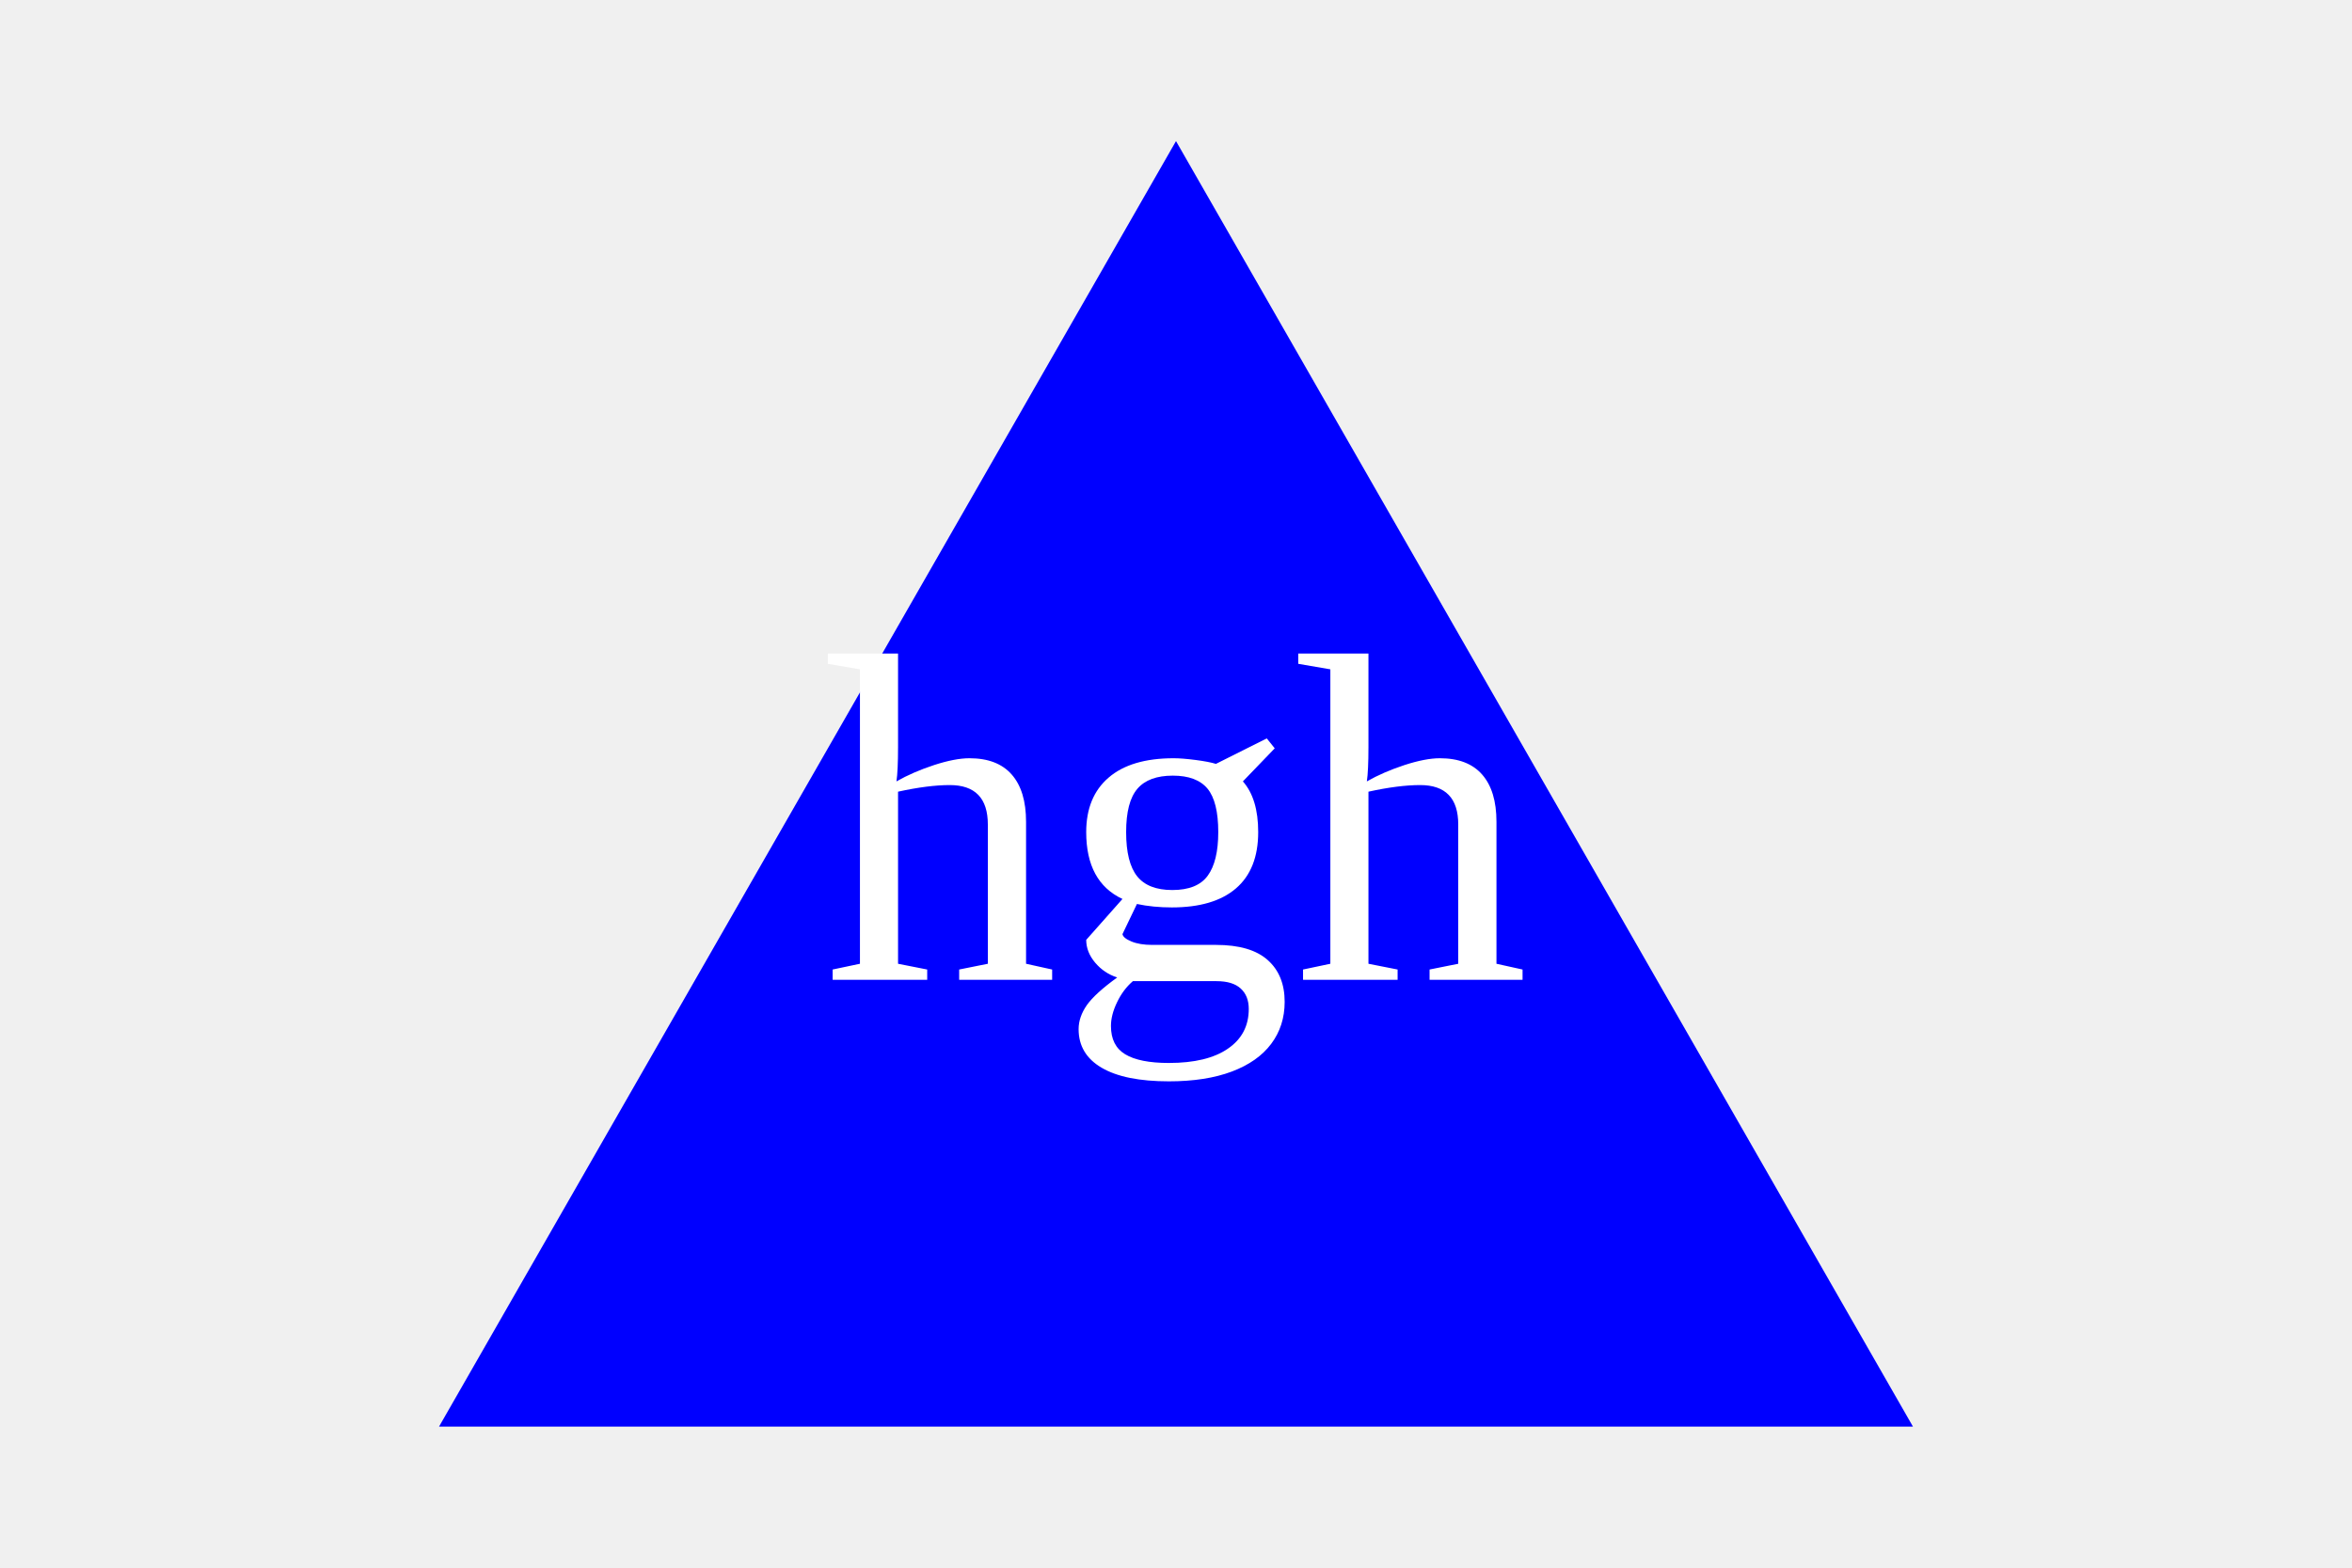
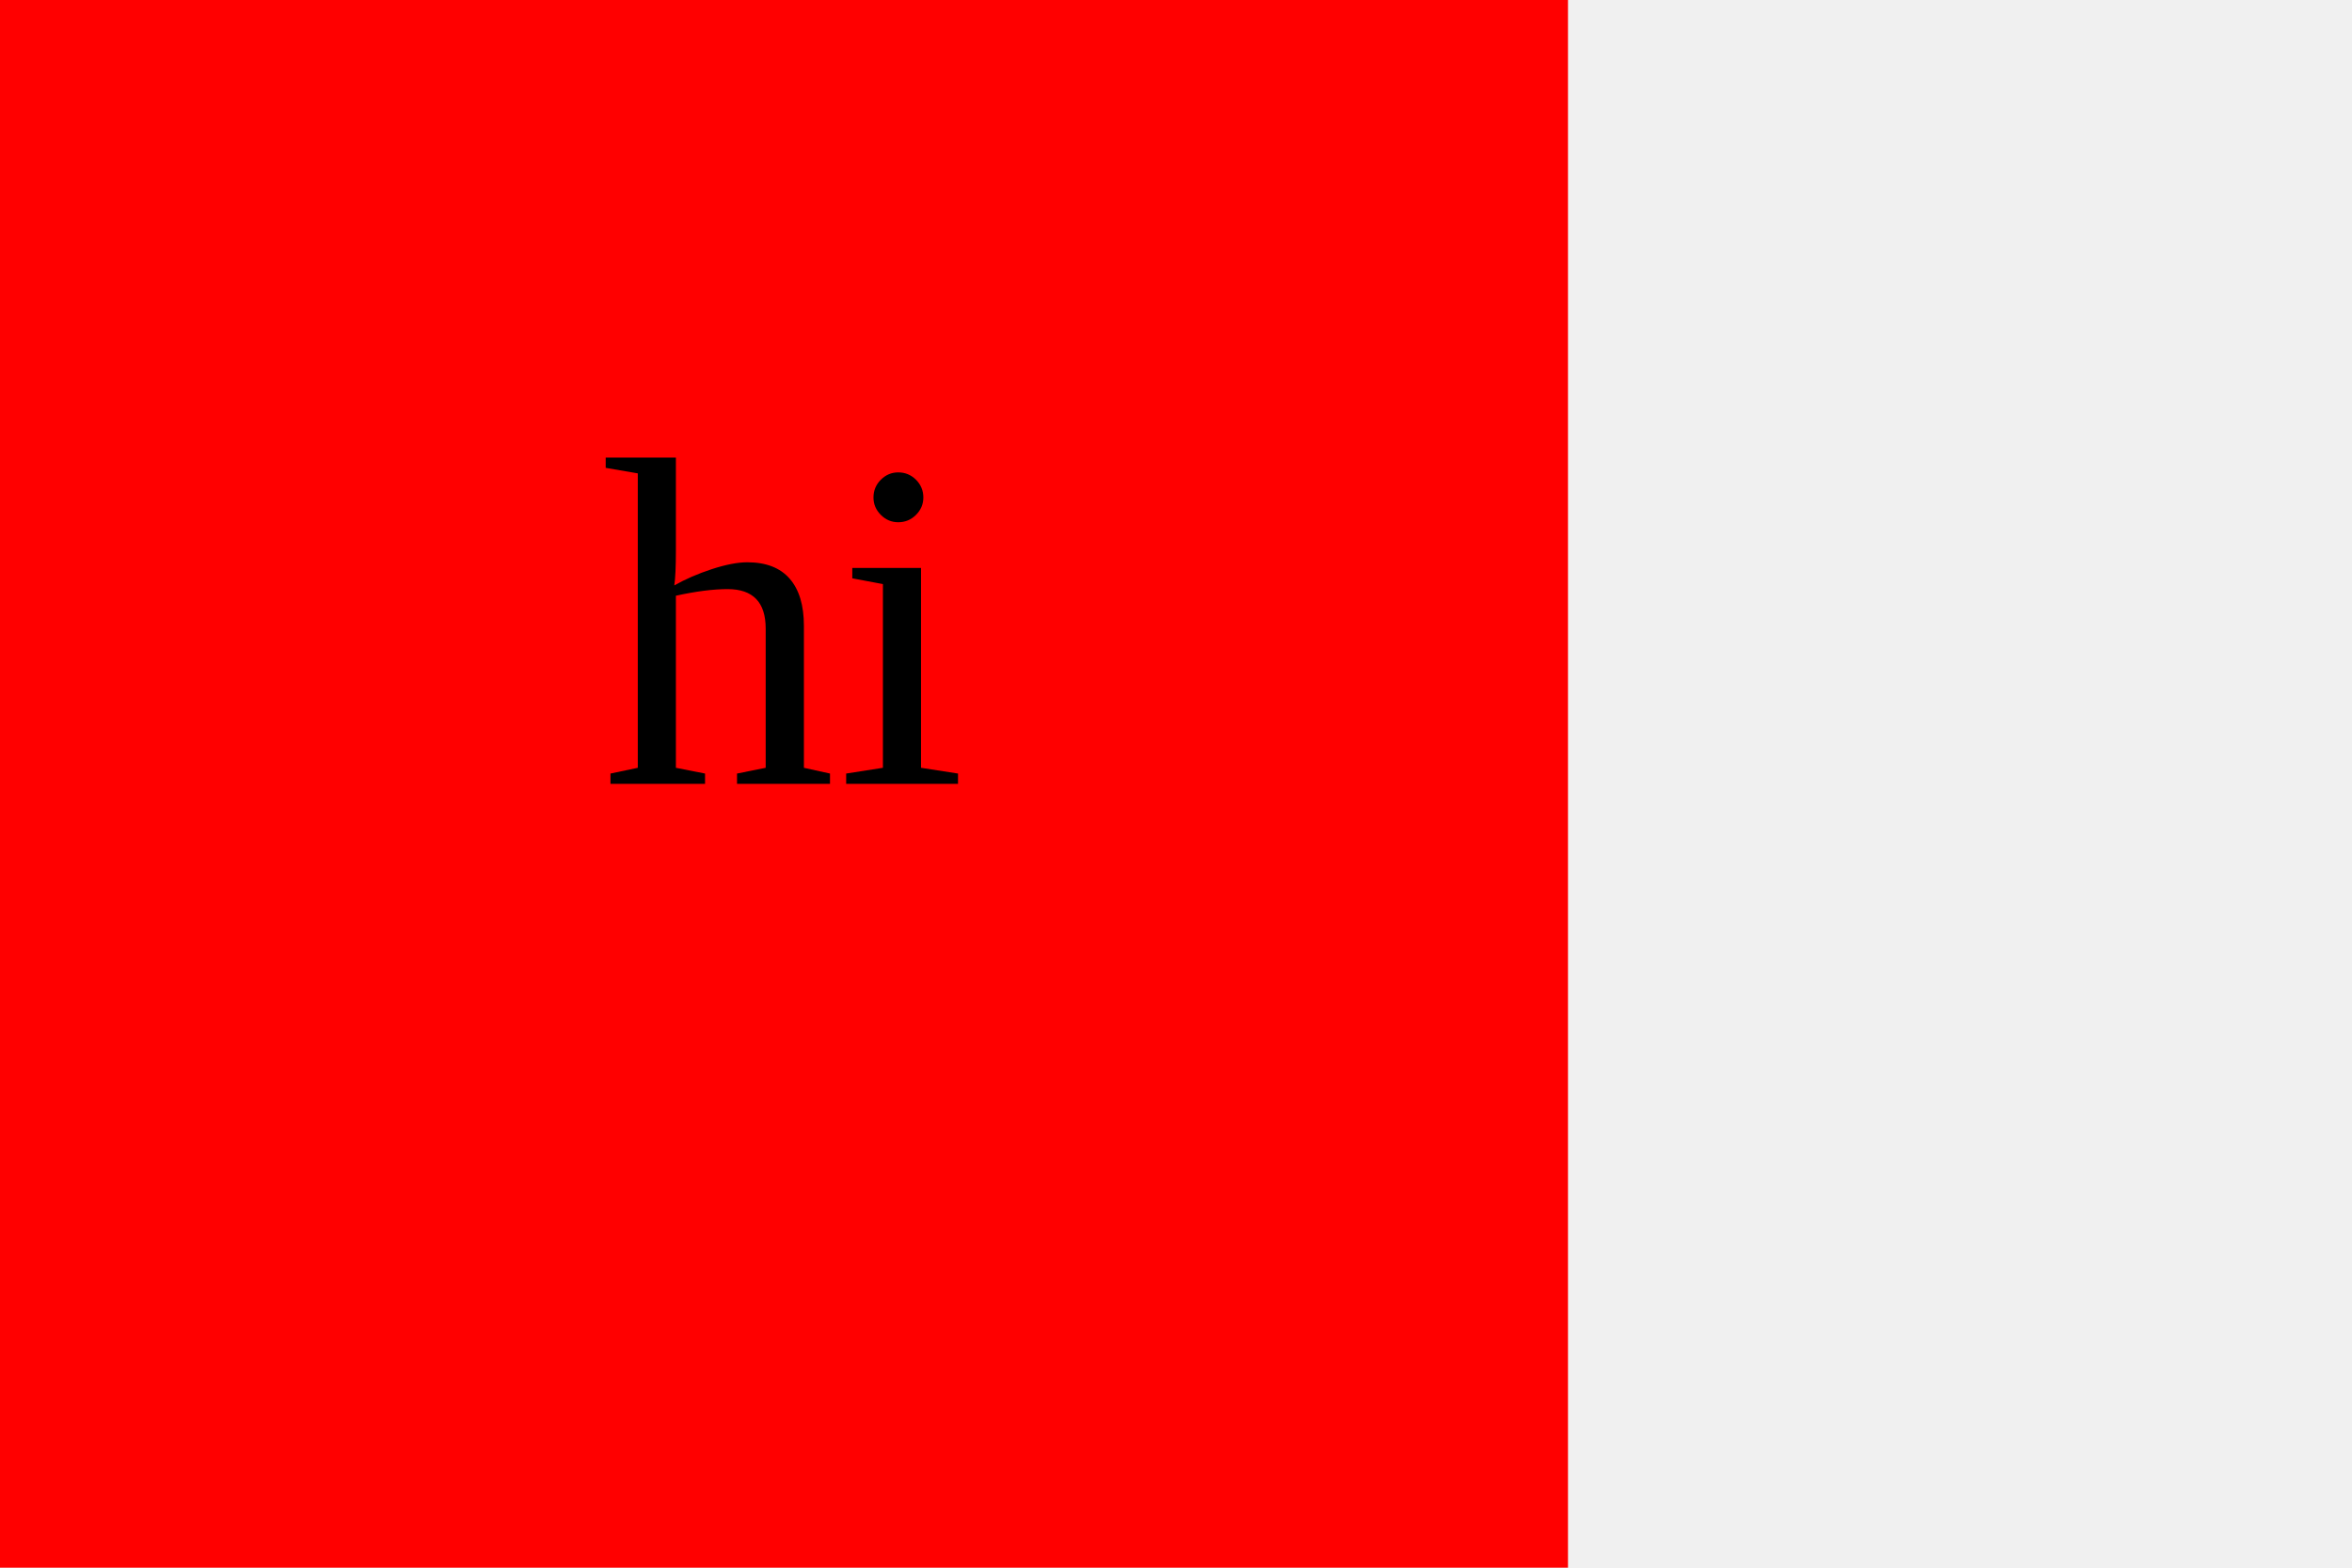
<svg xmlns="http://www.w3.org/2000/svg" version="1.1" width="300" height="200">
-   <polygon points="150, 18 244, 182 56, 182" fill="blue" />
-   <text x="150" y="125" font-size="60" text-anchor="middle" fill="white">hgh</text>
+   <rect width="200" height="200" style="fill:red" />
+   <text x="100" y="100" font-size="60" text-anchor="middle" fill="turqoise">hi</text>
</svg>
